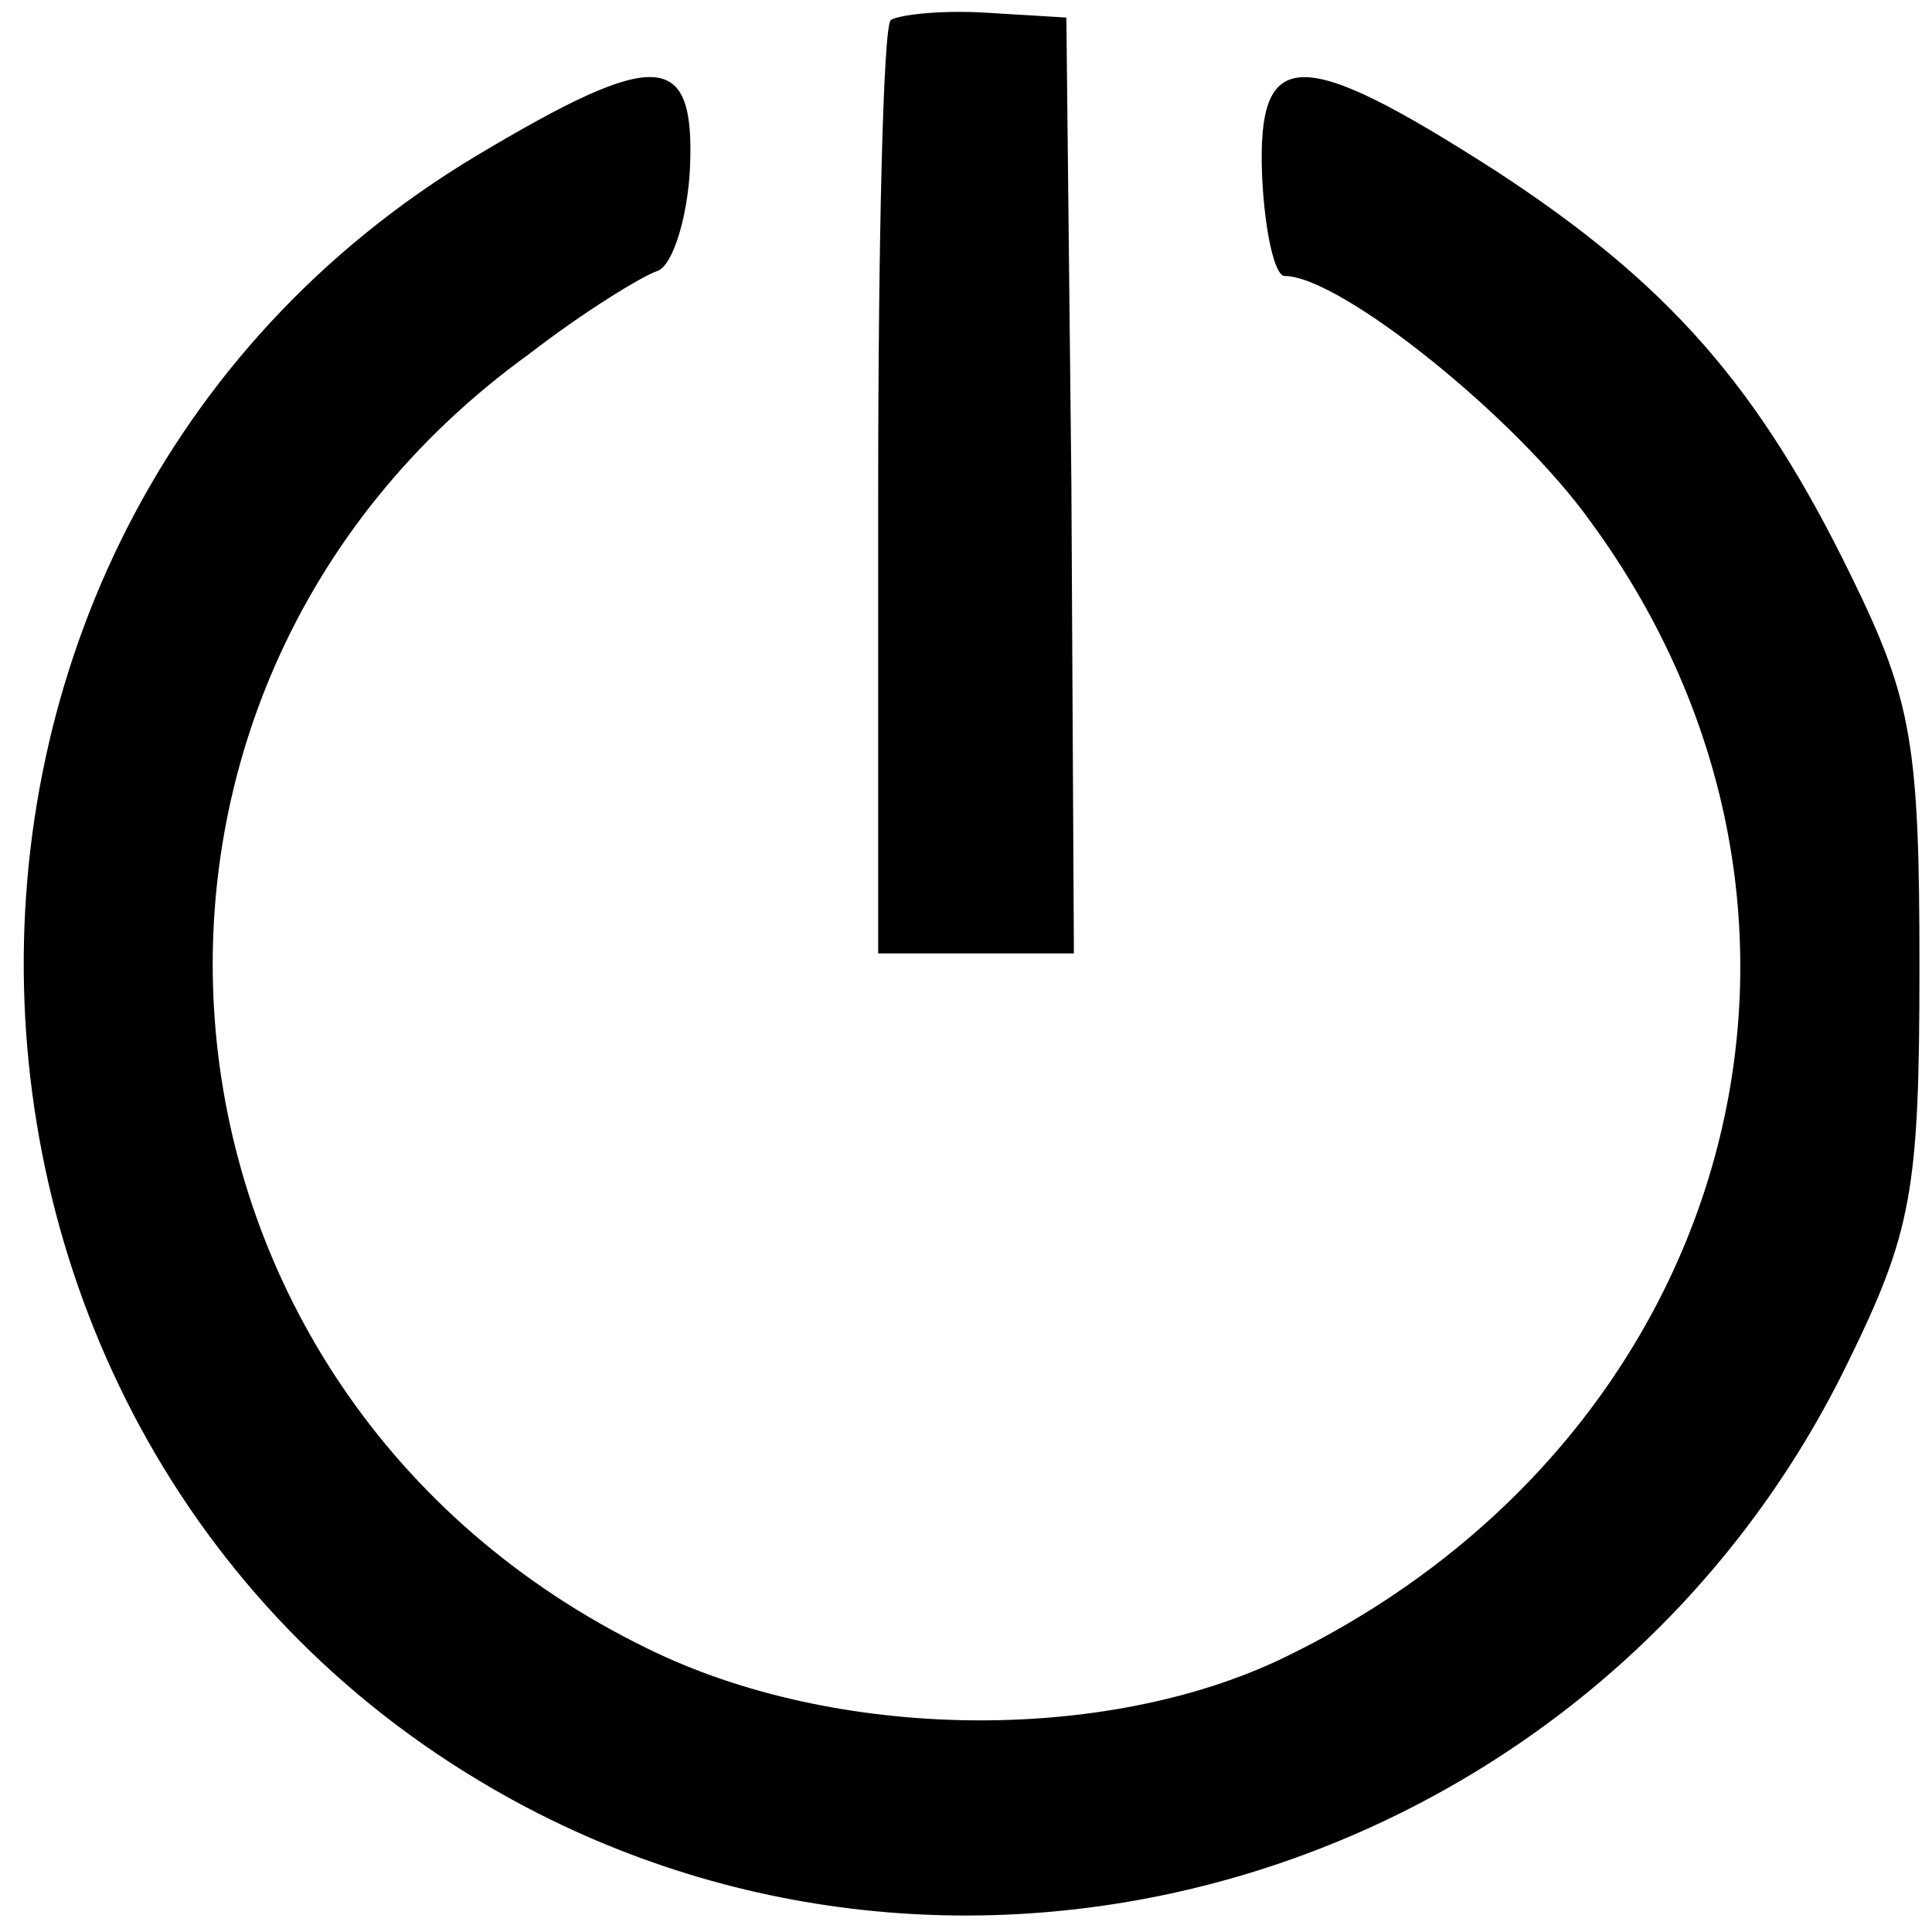
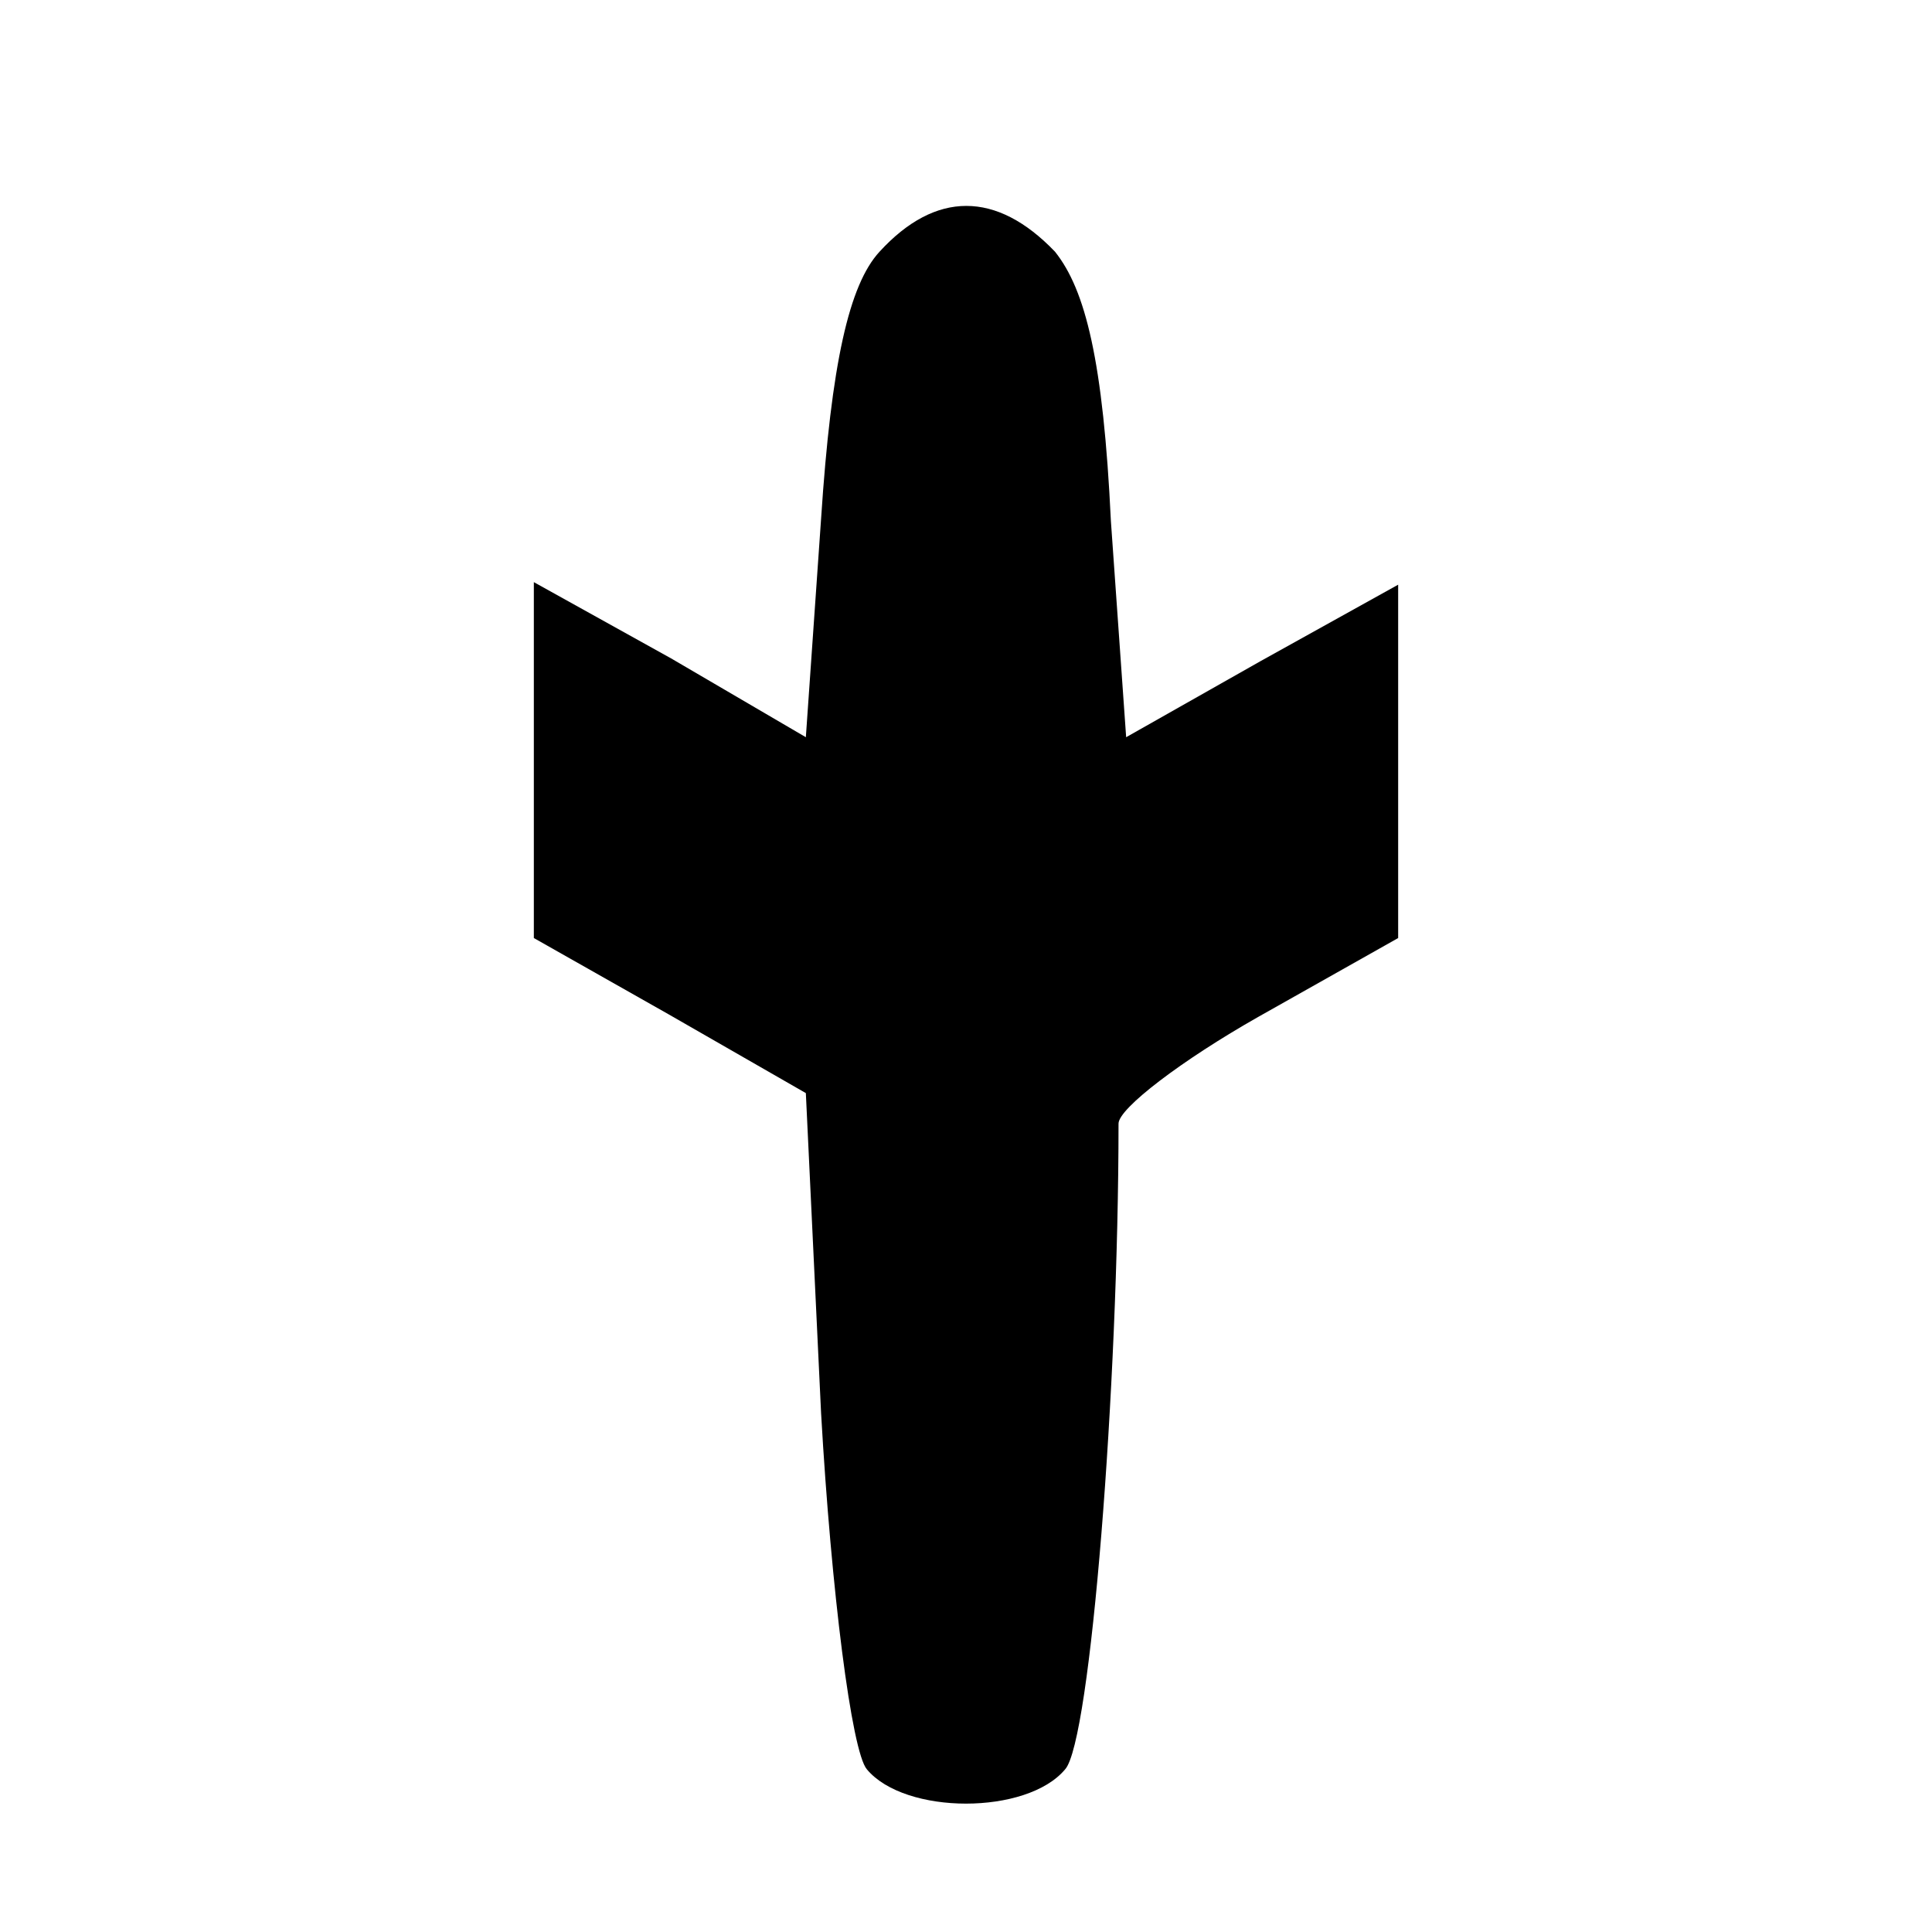
- <svg xmlns="http://www.w3.org/2000/svg" version="1.0" width="77pt" height="77pt" viewBox="0 0 77 77" preserveAspectRatio="xMidYMid meet">
-   <g transform="translate(0,77) scale(0.1,-0.1)" fill="#000000" stroke="none">
-     <path d="M355 762 c-3 -3 -5 -88 -5 -189 l0 -183 39 0 39 0 -1 187 -2 186 -33 2 c-18 1 -34 -1 -37 -3z" />
-     <path d="M190 708 c-252 -151 -237 -528 25 -661 190 -96 426 -15 521 179 26 53 29 69 29 159 0 88 -3 106 -27 155 -37 76 -73 117 -142 162 -78 50 -95 50 -93 -2 1 -22 5 -40 9 -40 22 0 92 -56 122 -98 115 -157 58 -366 -123 -453 -71 -34 -178 -33 -253 4 -209 102 -234 381 -47 516 22 17 45 31 51 33 6 2 12 21 13 41 2 47 -13 48 -85 5z" />
+ <svg xmlns="http://www.w3.org/2000/svg" version="1.0" width="76pt" height="76pt" viewBox="0 0 76 76" preserveAspectRatio="xMidYMid meet">
+   <g transform="translate(0,76) scale(0.1,-0.1)" fill="#000000" stroke="none">
+     <path d="M346 661 c-12 -13 -19 -44 -23 -105 l-6 -86 -53 31 -54 30 0 -70 0 -70 53 -30 54 -31 6 -126 c4 -70 12 -133 18 -140 15 -18 63 -18 78 0 10 11 21 151 21 254 0 6 25 25 55 42 l55 31 0 70 0 69 -54 -30 -53 -30 -6 85 c-3 63 -10 91 -22 106 -23 24 -47 24 -69 0z" />
  </g>
</svg>
